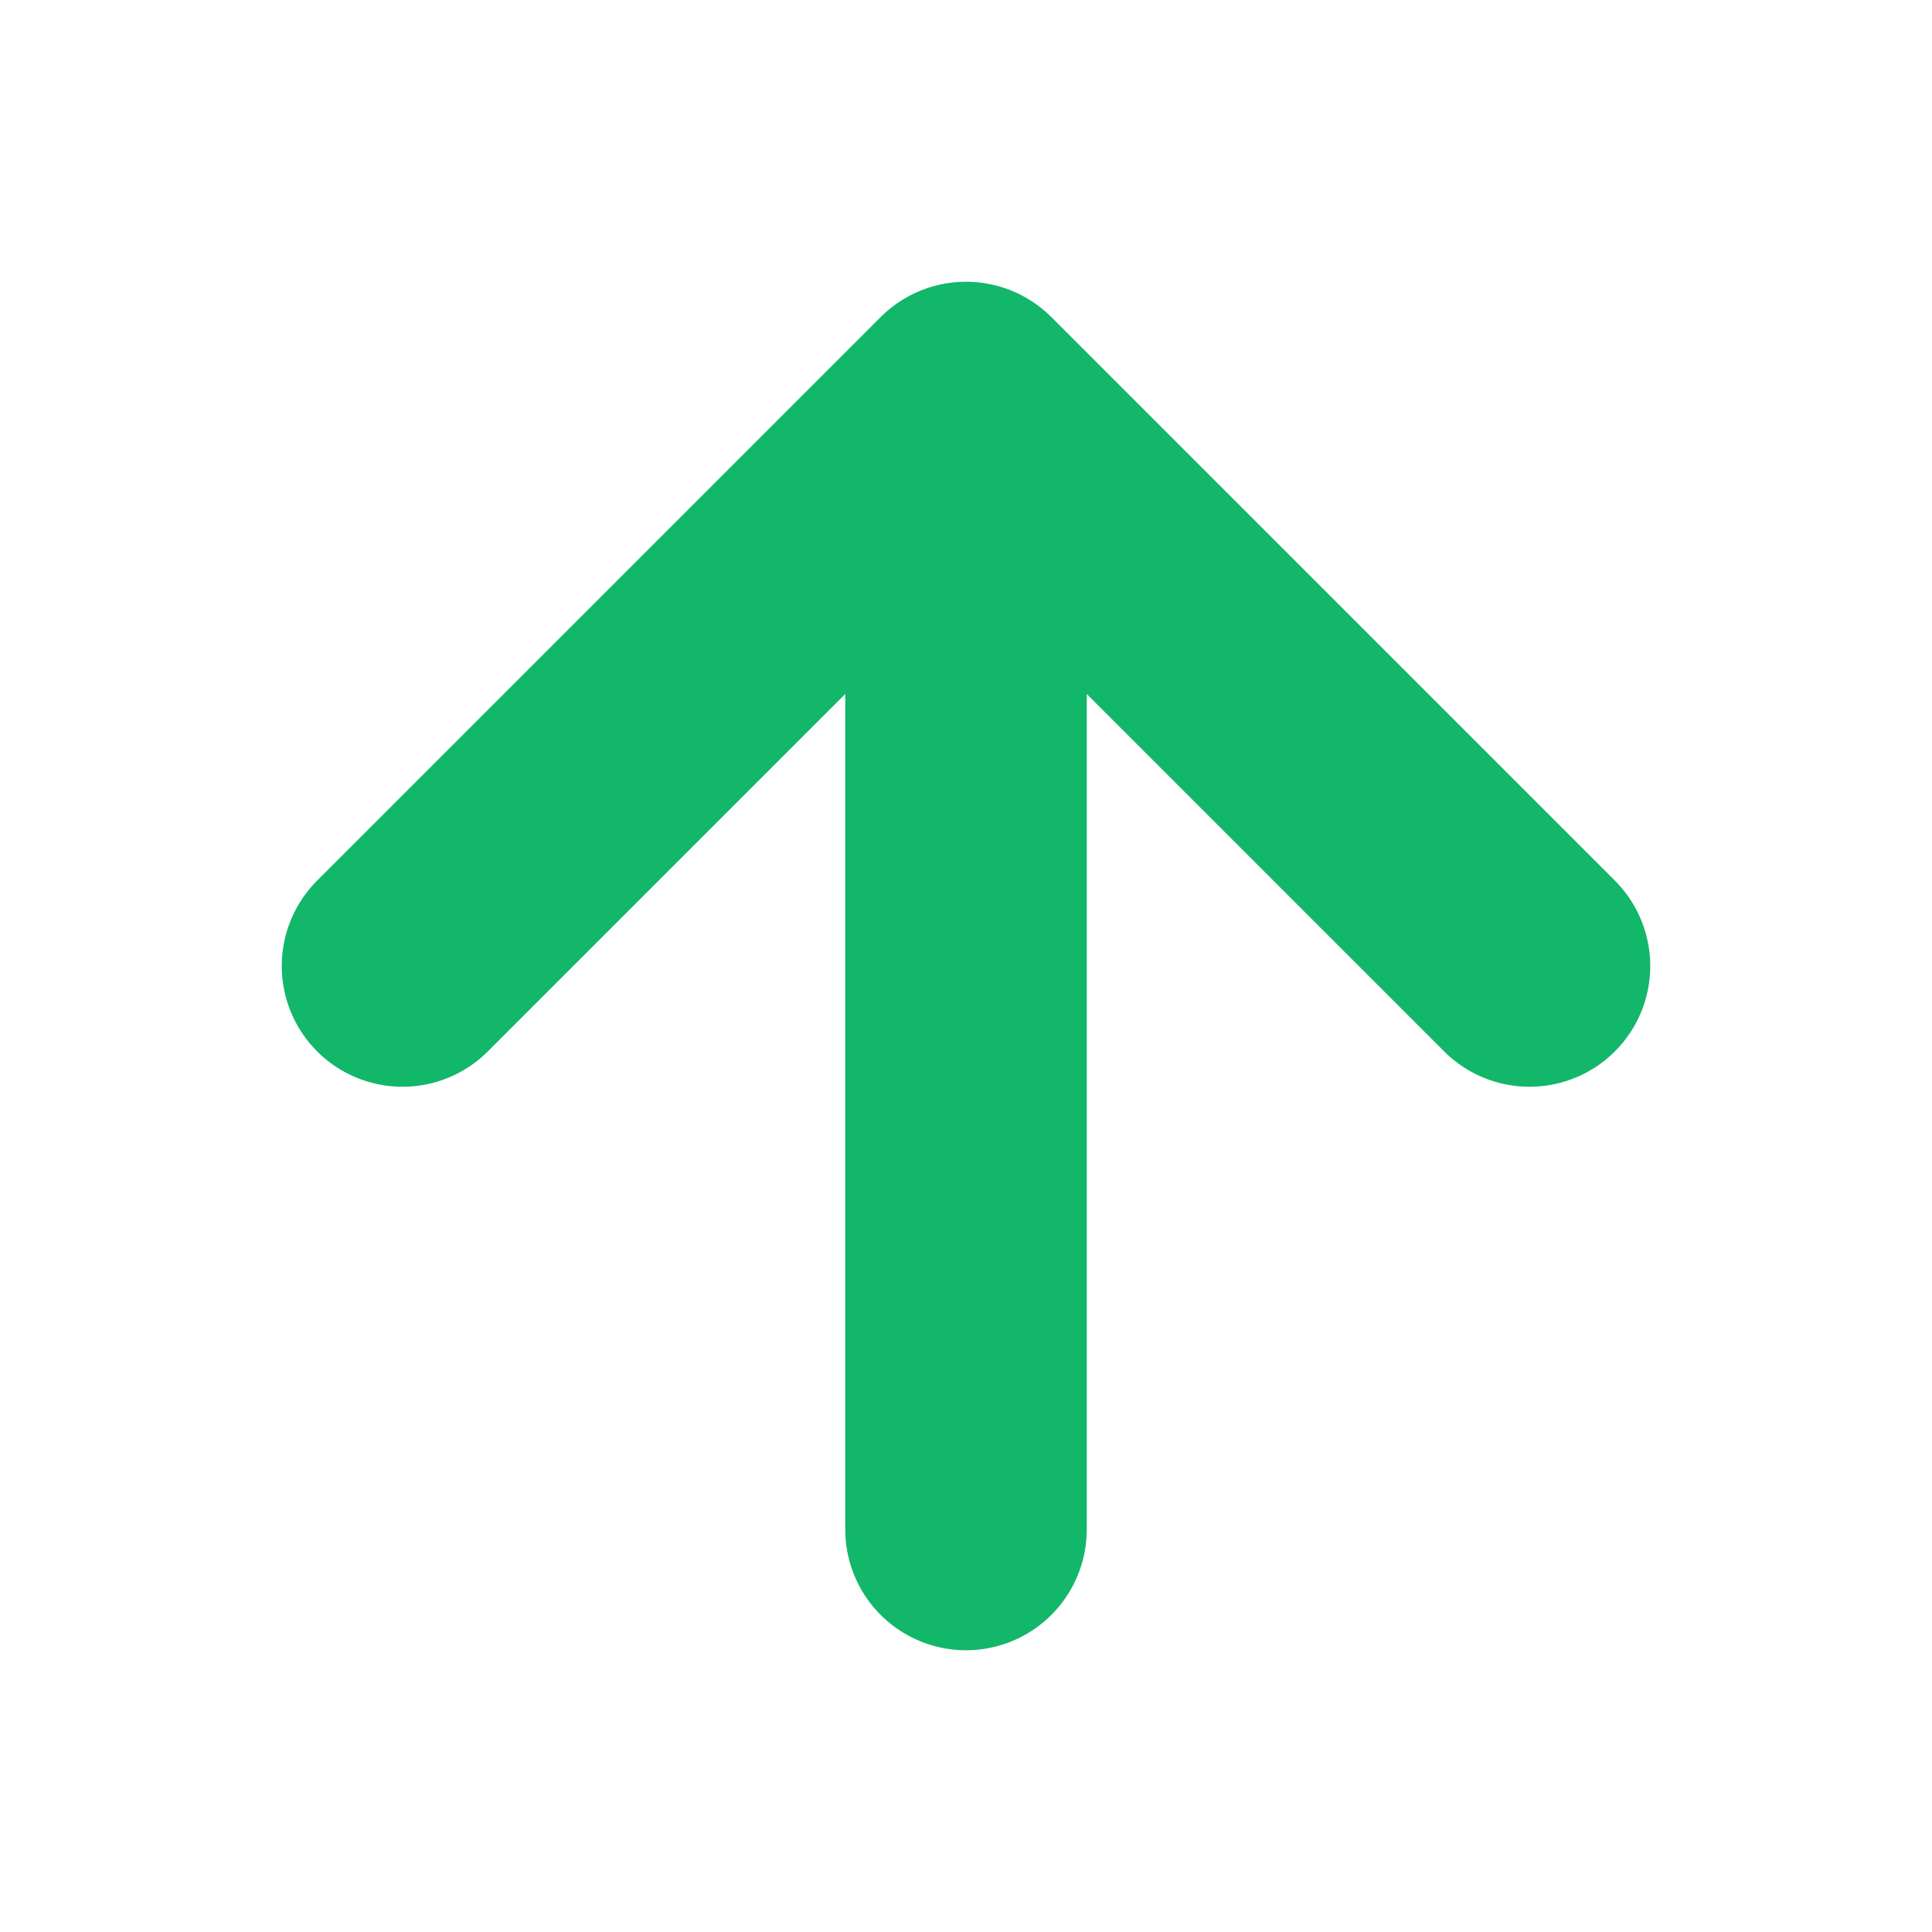
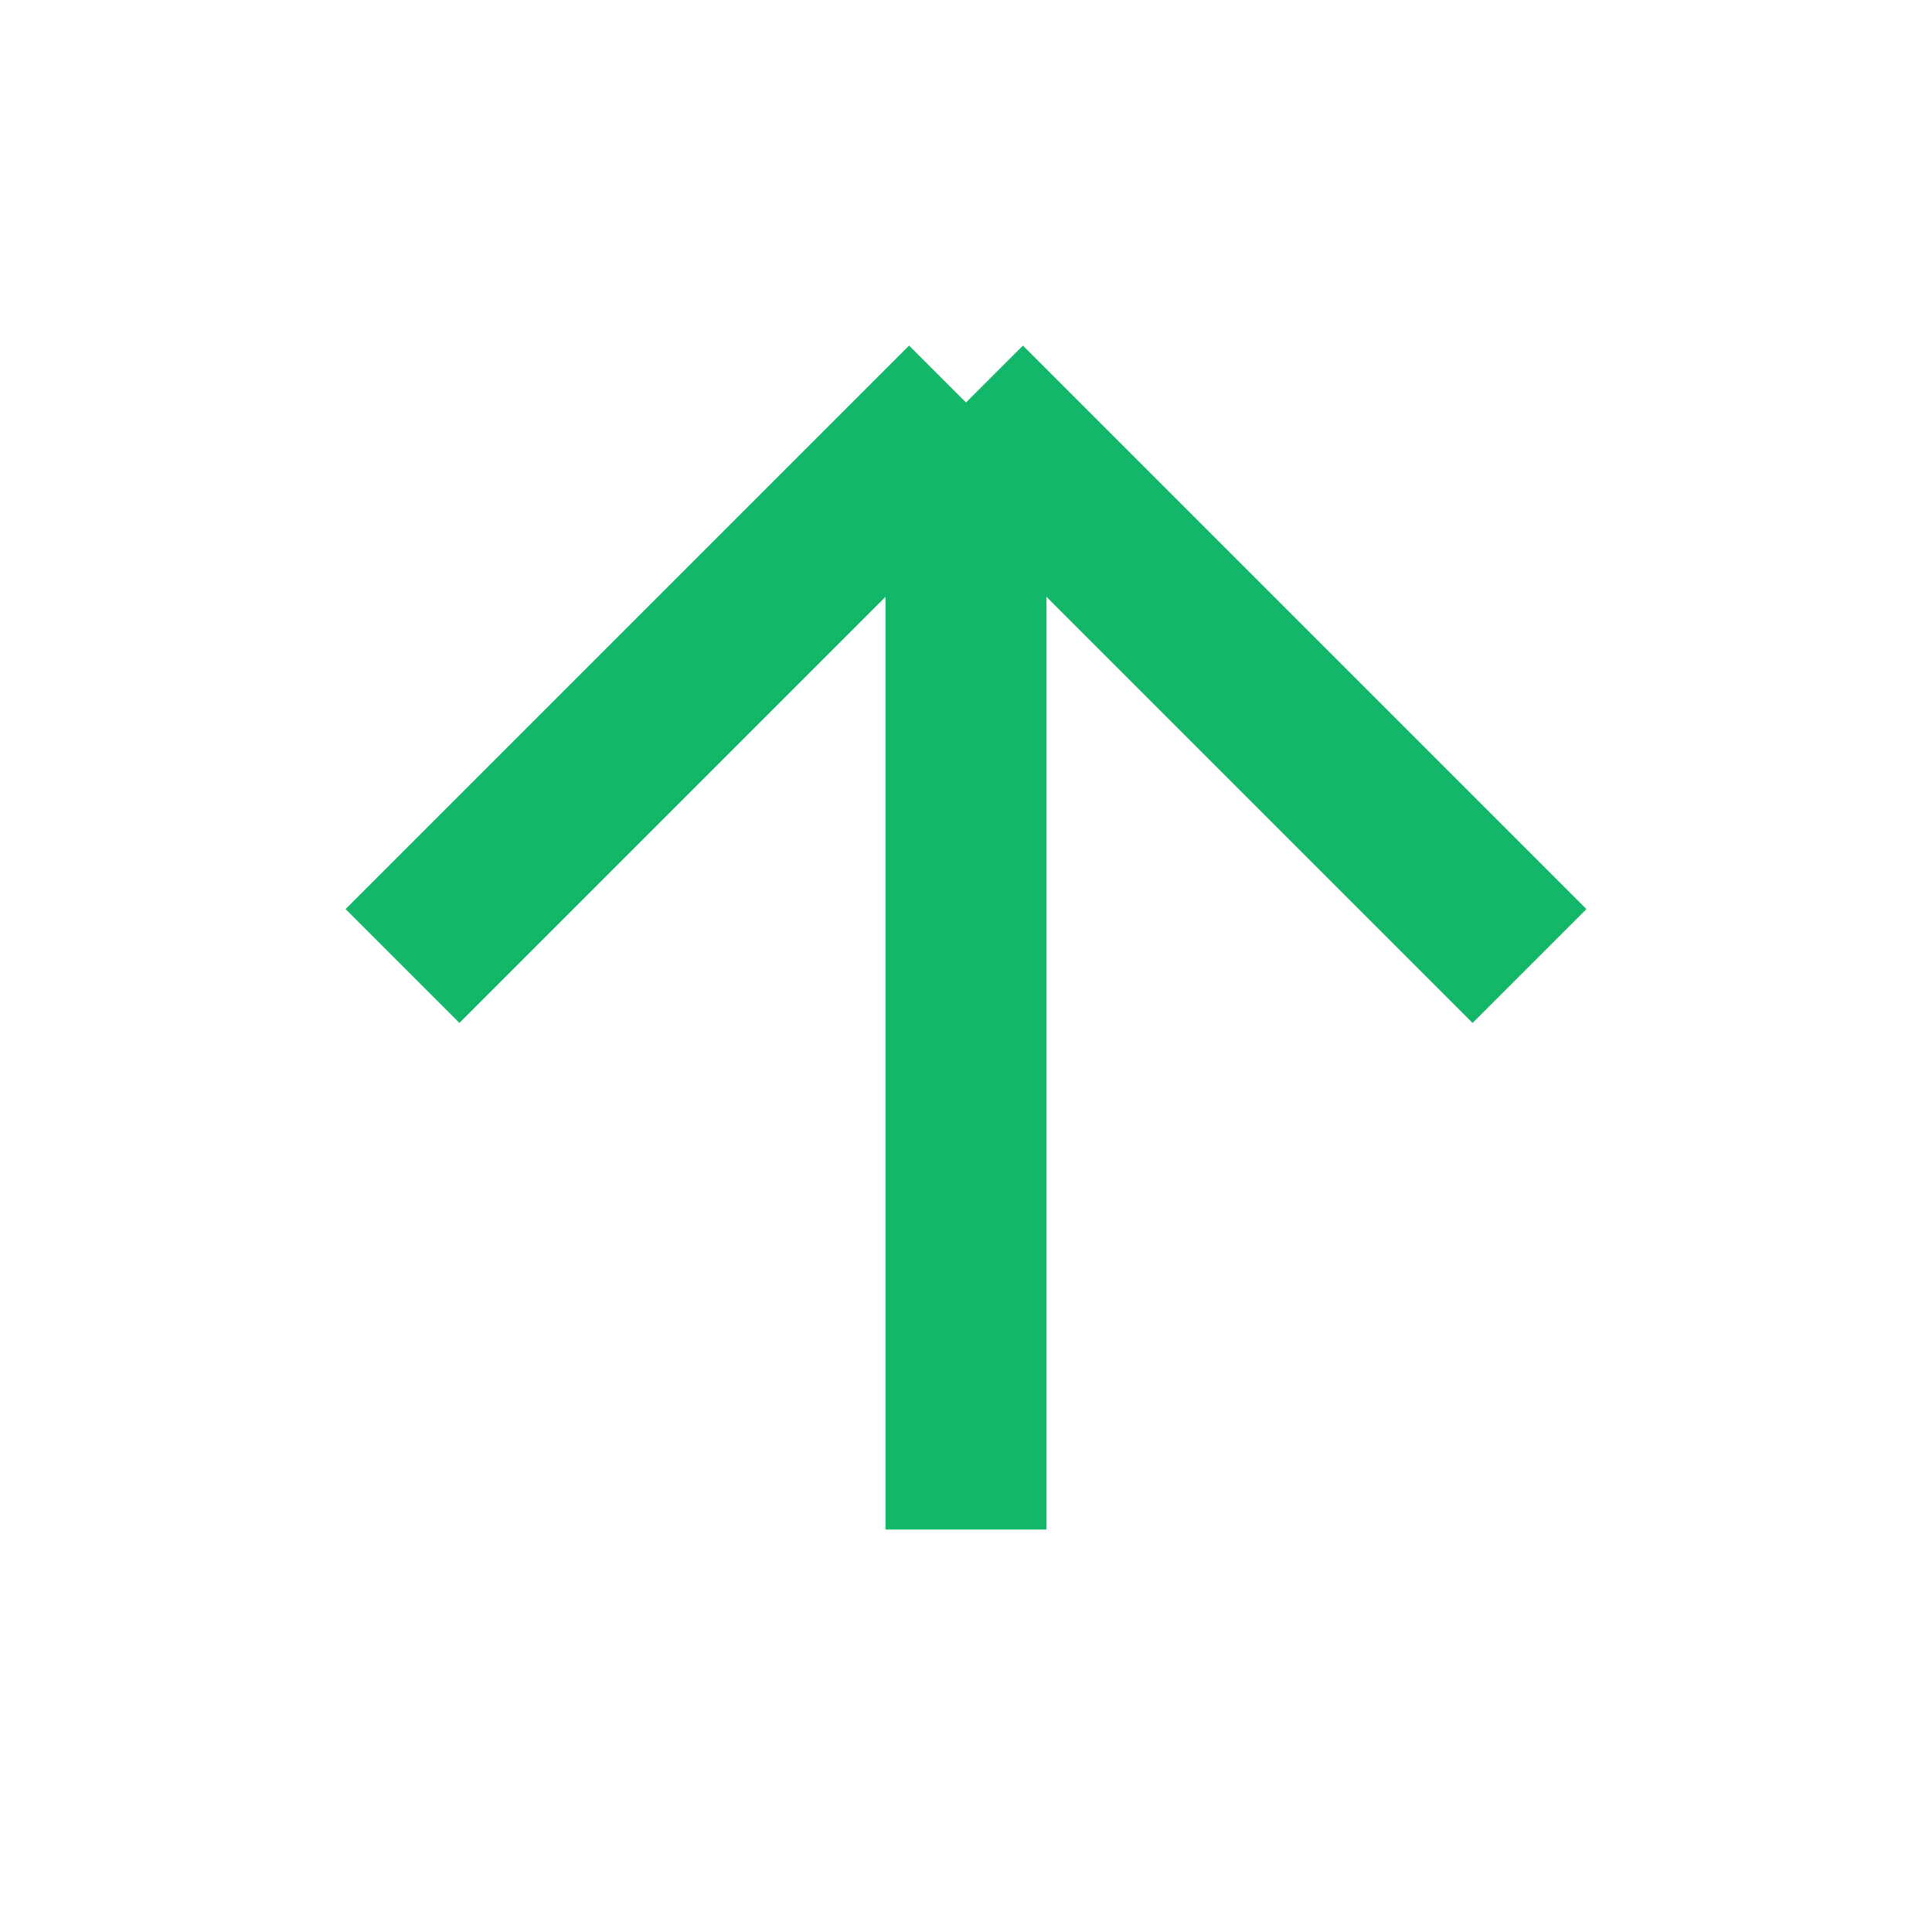
<svg xmlns="http://www.w3.org/2000/svg" width="12" height="12" viewBox="0 0 12 12" fill="none">
-   <path d="M6 9.5V2.5M6 2.5L2.5 6M6 2.5L9.5 6" stroke="#12B76A" stroke-width="1.5" stroke-linecap="round" stroke-linejoin="round" />
+   <path d="M6 9.5V2.5M6 2.5L2.5 6M6 2.5L9.5 6" stroke="#12B76A" strokeWidth="1.5" strokeLinecap="round" strokeLinejoin="round" />
</svg>
